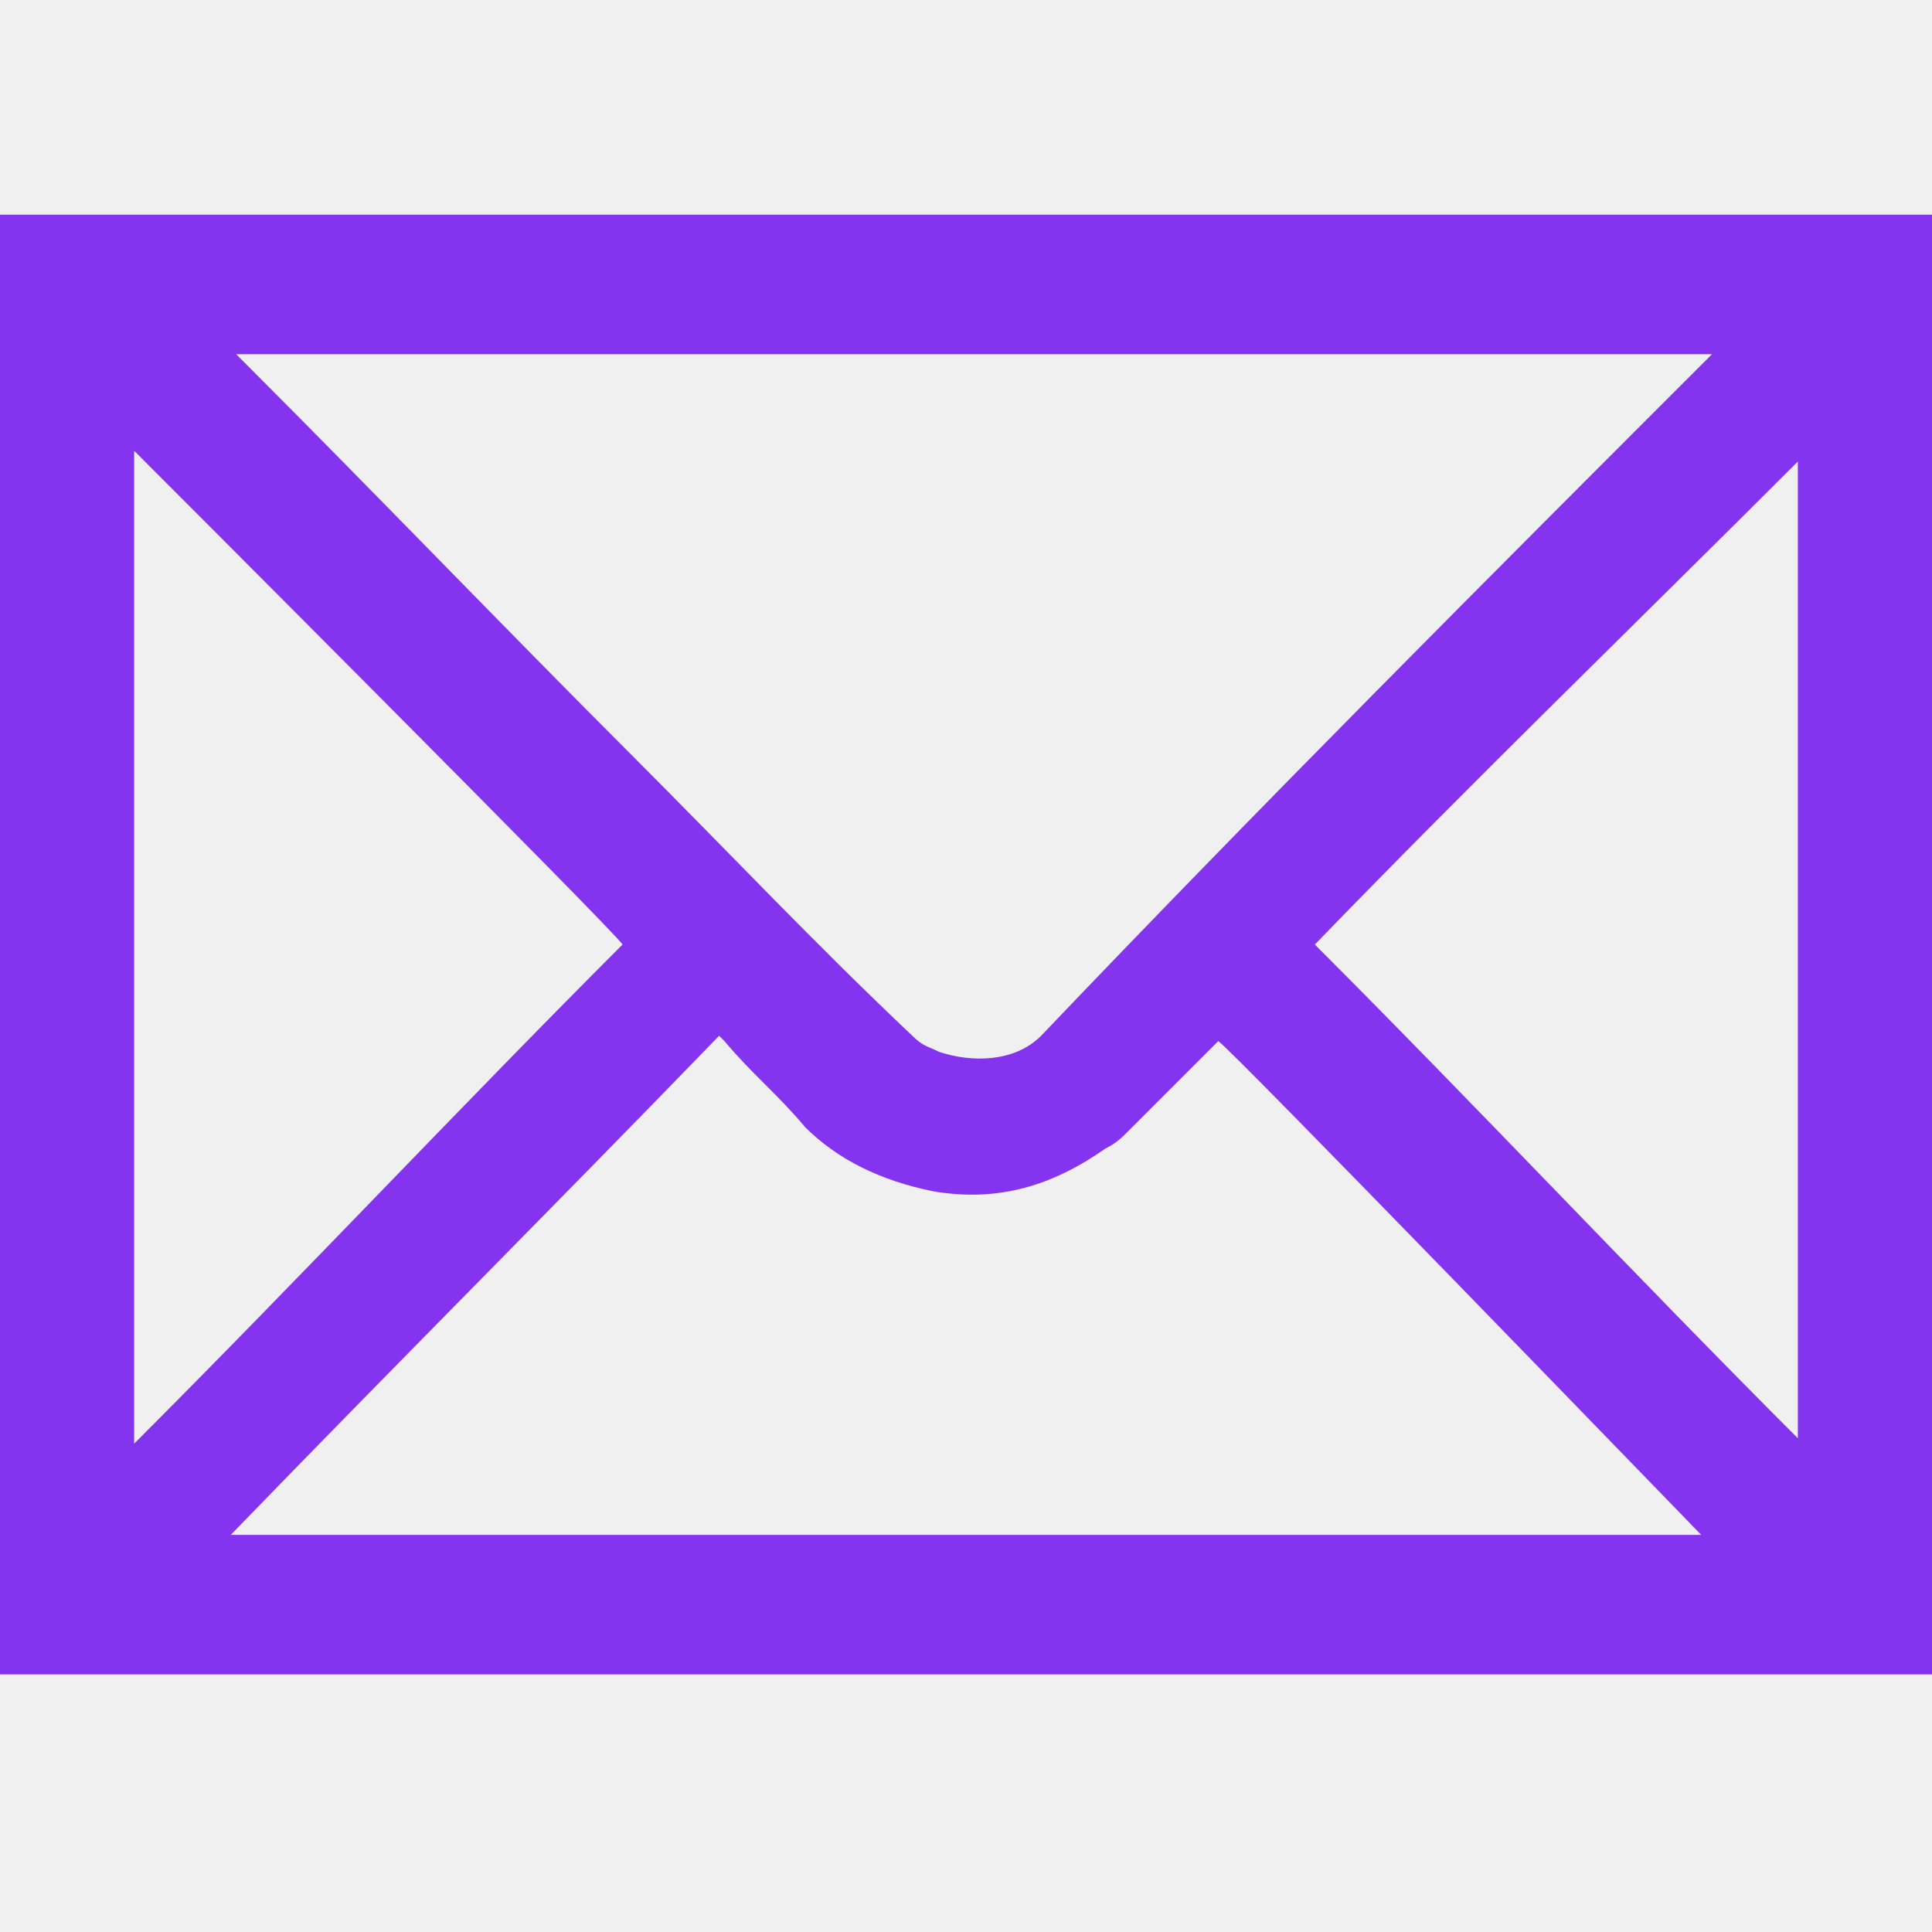
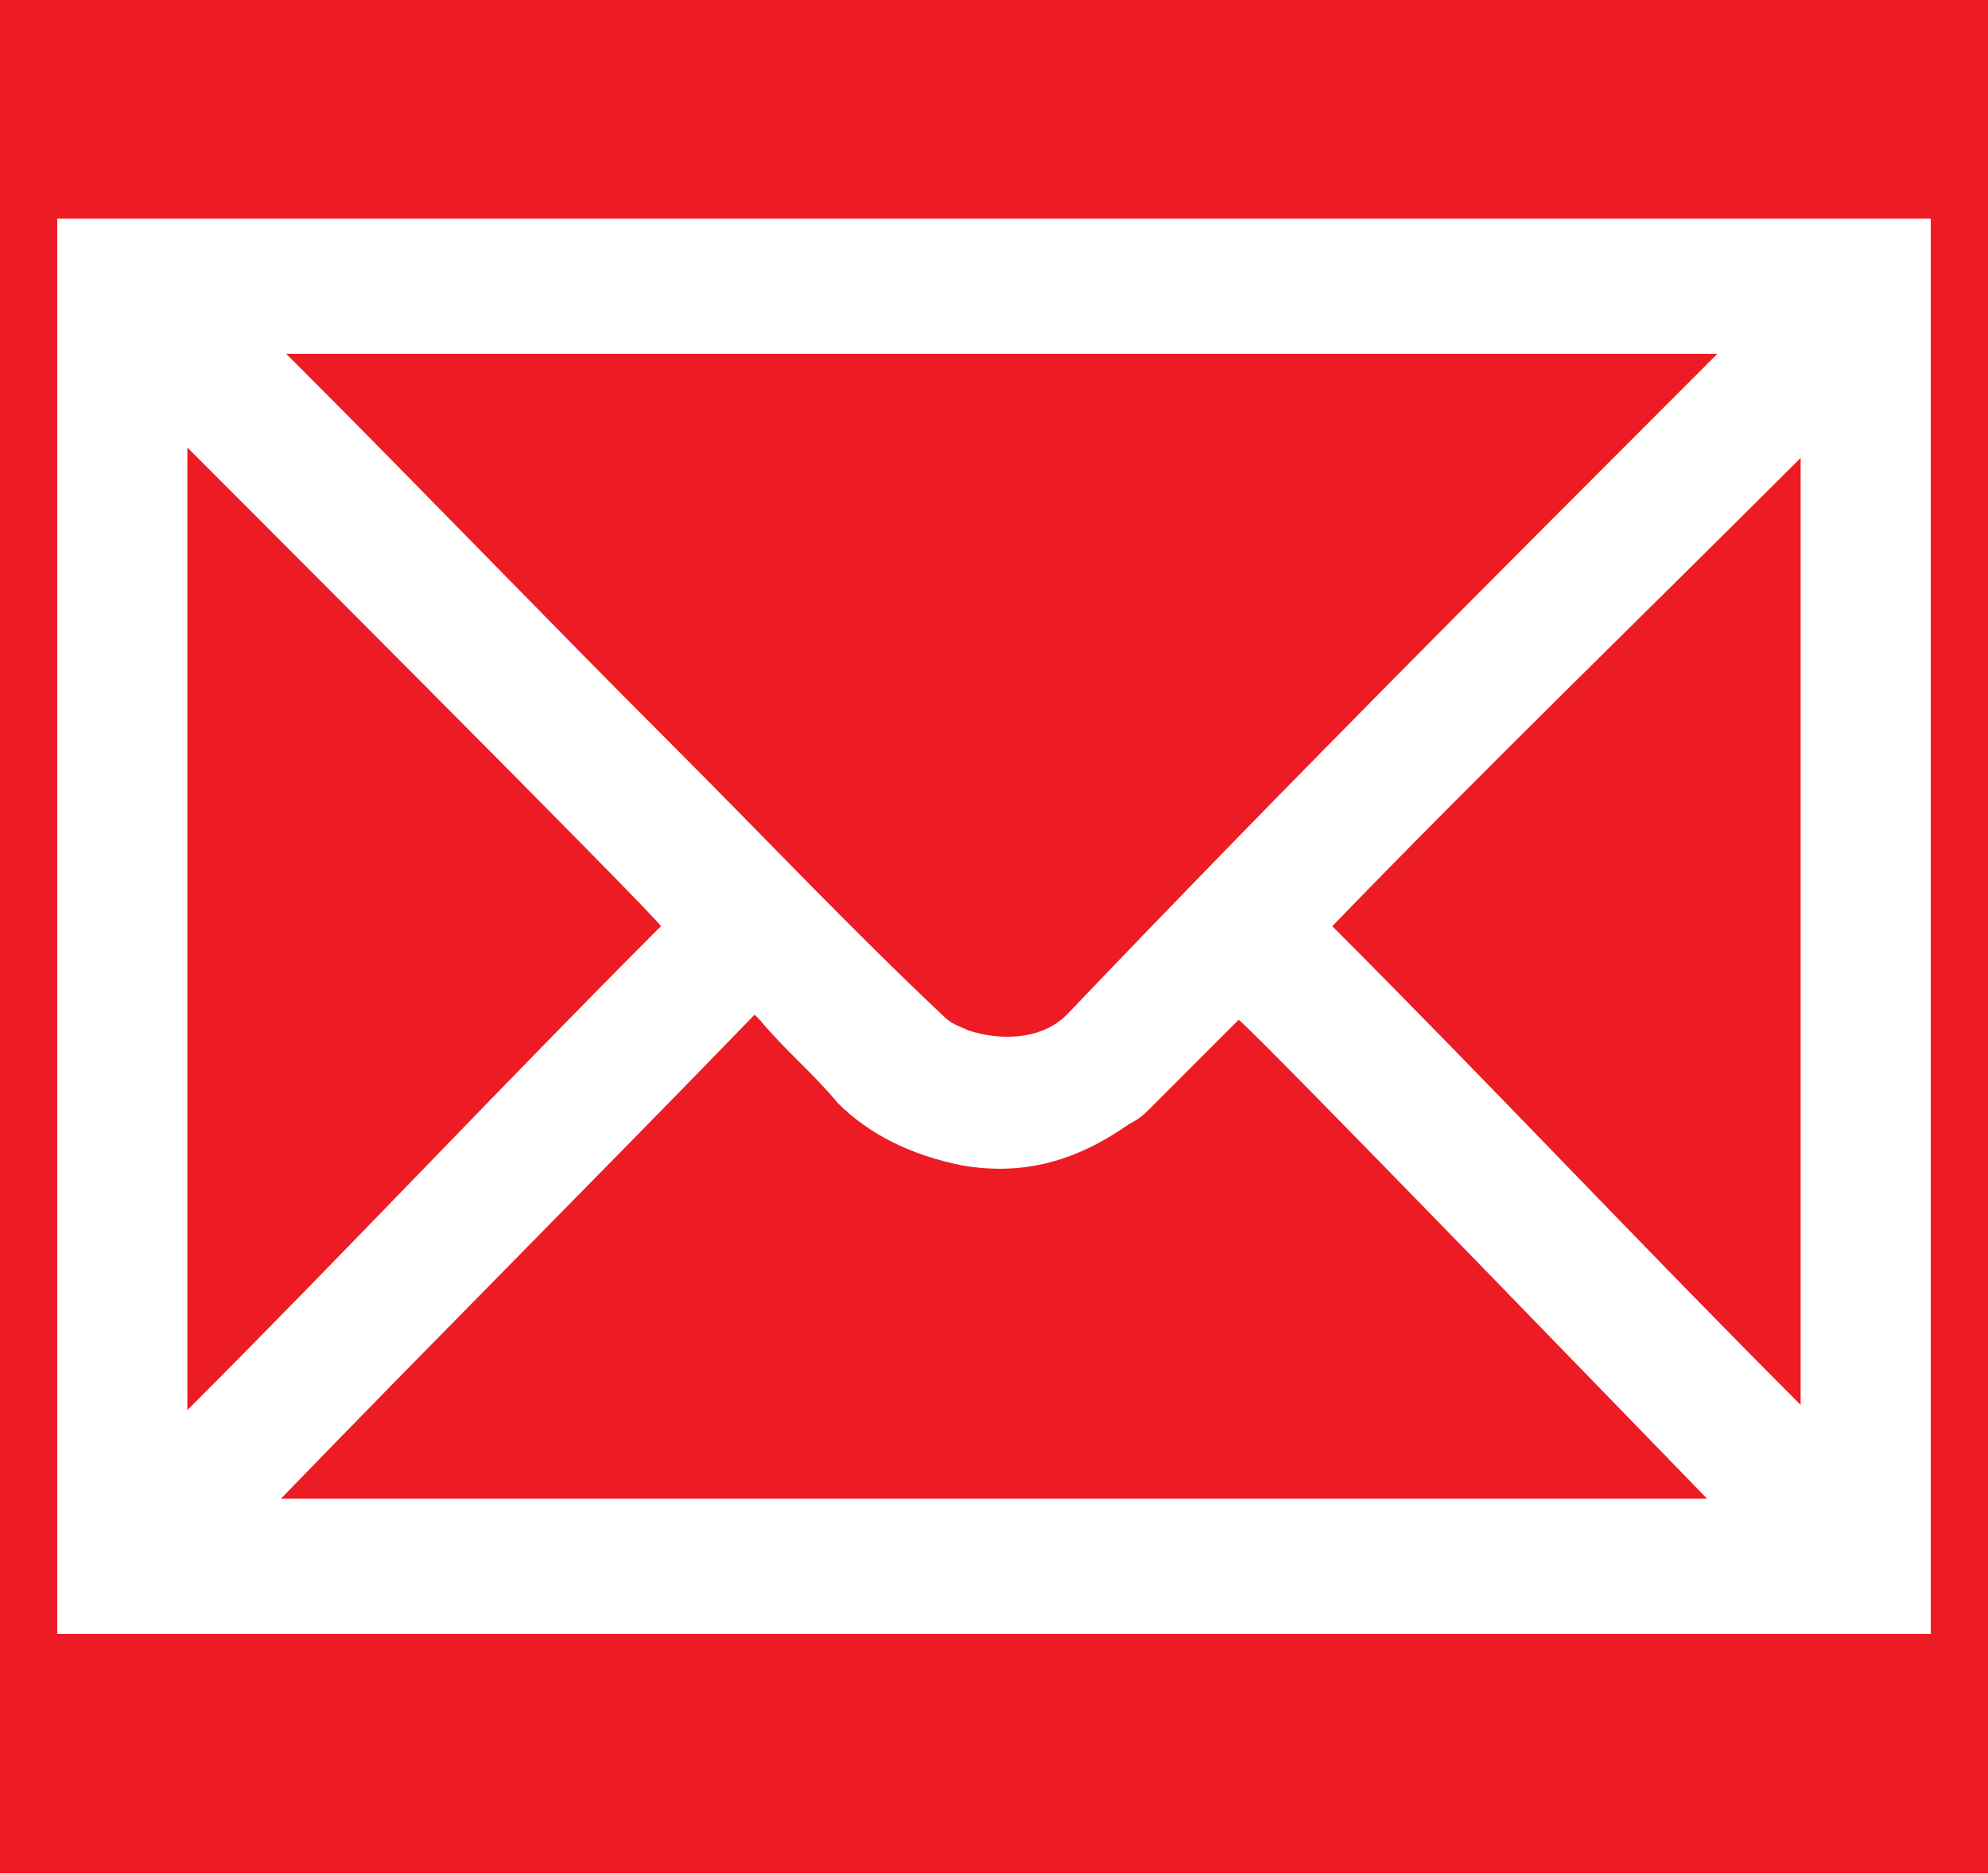
- <svg xmlns="http://www.w3.org/2000/svg" version="1.1" id="Layer_1" x="0px" y="0px" viewBox="-181 183 36 36" style="enable-background:new -181 183 36 36;" xml:space="preserve">
+ <svg xmlns="http://www.w3.org/2000/svg" version="1.1" id="Layer_1" x="0px" y="0px" viewBox="-288 379 38.2 36" style="enable-background:new -288 379 38.2 36;" xml:space="preserve">
  <style type="text/css">
- 	.st0{fill:#8433EF;}
+ 	.st0{fill:#ED1C24;}
+ 	.st1{fill:#FFFFFF;}
</style>
+   <rect x="-288" y="379" class="st0" width="38.2" height="36" />
  <g id="MUODtZ.tif">
    <g>
-       <path class="st0" d="M-181,214.2c0-9,0-18.1,0-27.2c12,0,24,0,36,0c0,9,0,18.1,0,27.2C-157,214.2-169,214.2-181,214.2z     M-149.1,189.6L-149.1,189.6C-149.2,189.6-149.2,189.6-149.1,189.6c-9.2,0-18.4,0-27.5,0l0,0l0,0c0.1,0.1,0.1,0.1,0.2,0.2    c2.4,2.4,4.8,4.9,7.2,7.3c1.8,1.8,3.4,3.5,5.2,5.2c0.2,0.2,0.3,0.2,0.5,0.3c0.6,0.2,1.4,0.2,1.9-0.3    C-157.5,198-153.3,193.8-149.1,189.6C-149.2,189.6-149.2,189.6-149.1,189.6z M-149.3,211.6c-0.2-0.2-8.9-9.2-9-9.2l-0.1,0.1    c-0.6,0.6-1,1-1.6,1.6c-0.1,0.1-0.2,0.2-0.4,0.3c-1,0.7-2,1-3.2,0.8c-1-0.2-1.8-0.6-2.4-1.2c-0.5-0.6-1-1-1.5-1.6l-0.1-0.1    c-3,3.1-6.1,6.2-9.1,9.3C-167.6,211.6-158.4,211.6-149.3,211.6z M-169.4,200.6c-0.1-0.2-9-9.1-9.1-9.2c0,6.2,0,12.3,0,18.5    C-175.4,206.8-172.4,203.6-169.4,200.6z M-156.5,200.6c3,3,6,6.2,9,9.2c0-0.2,0-18.2,0-18.2C-150.5,194.6-153.6,197.6-156.5,200.6    z" />
+       <path class="st1" d="M-286.9,410.4c0-9,0-18.1,0-27.2c12,0,24,0,36,0c0,9,0,18.1,0,27.2C-262.9,410.4-274.9,410.4-286.9,410.4z     M-255,385.8L-255,385.8C-255.1,385.8-255.1,385.8-255,385.8c-9.2,0-18.4,0-27.5,0l0,0l0,0c0.1,0.1,0.1,0.1,0.2,0.2    c2.4,2.4,4.8,4.9,7.2,7.3c1.8,1.8,3.4,3.5,5.2,5.2c0.2,0.2,0.3,0.2,0.5,0.3c0.6,0.2,1.4,0.2,1.9-0.3    C-263.4,394.2-259.2,390-255,385.8C-255.1,385.8-255.1,385.8-255,385.8z M-255.2,407.8c-0.2-0.2-8.9-9.2-9-9.2l-0.1,0.1    c-0.6,0.6-1,1-1.6,1.6c-0.1,0.1-0.2,0.2-0.4,0.3c-1,0.7-2,1-3.2,0.8c-1-0.2-1.8-0.6-2.4-1.2c-0.5-0.6-1-1-1.5-1.6l-0.1-0.1    c-3,3.1-6.1,6.2-9.1,9.3C-273.5,407.8-264.3,407.8-255.2,407.8z M-275.3,396.8c-0.1-0.2-9-9.1-9.1-9.2c0,6.2,0,12.3,0,18.5    C-281.3,403-278.3,399.8-275.3,396.8z M-262.4,396.8c3,3,6,6.2,9,9.2c0-0.2,0-18.2,0-18.2C-256.4,390.8-259.5,393.8-262.4,396.8z" />
    </g>
  </g>
</svg>
